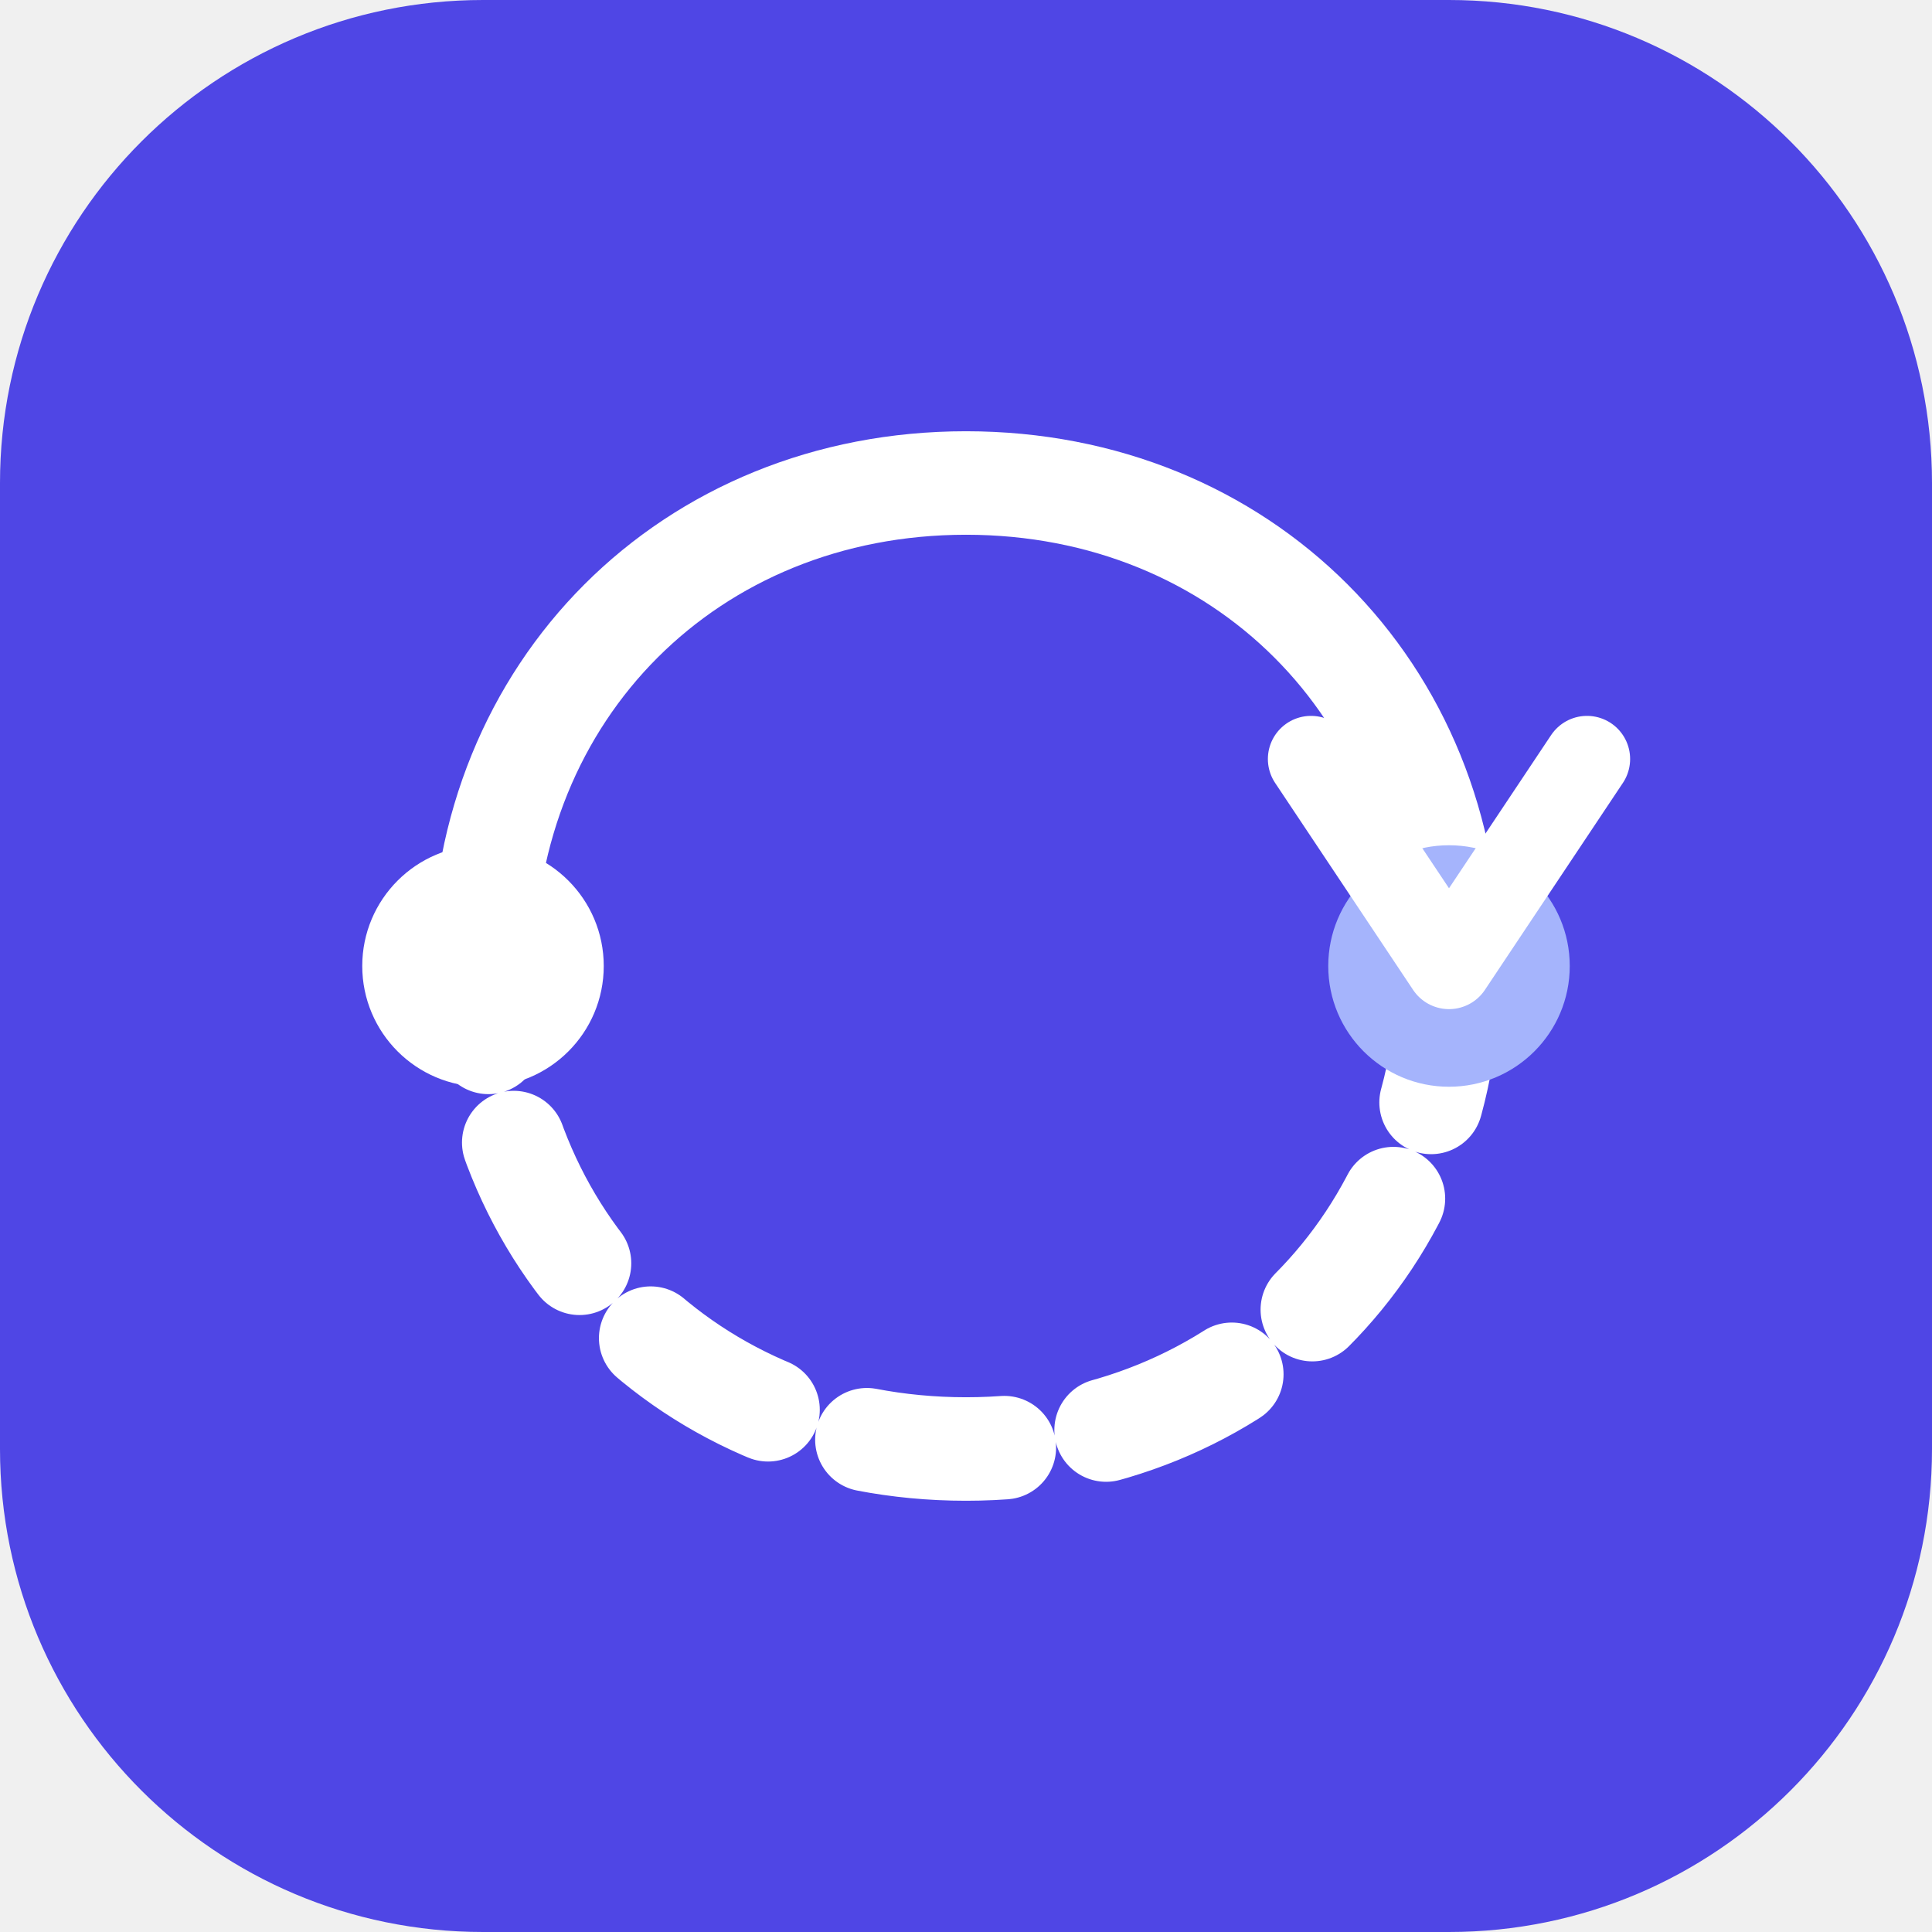
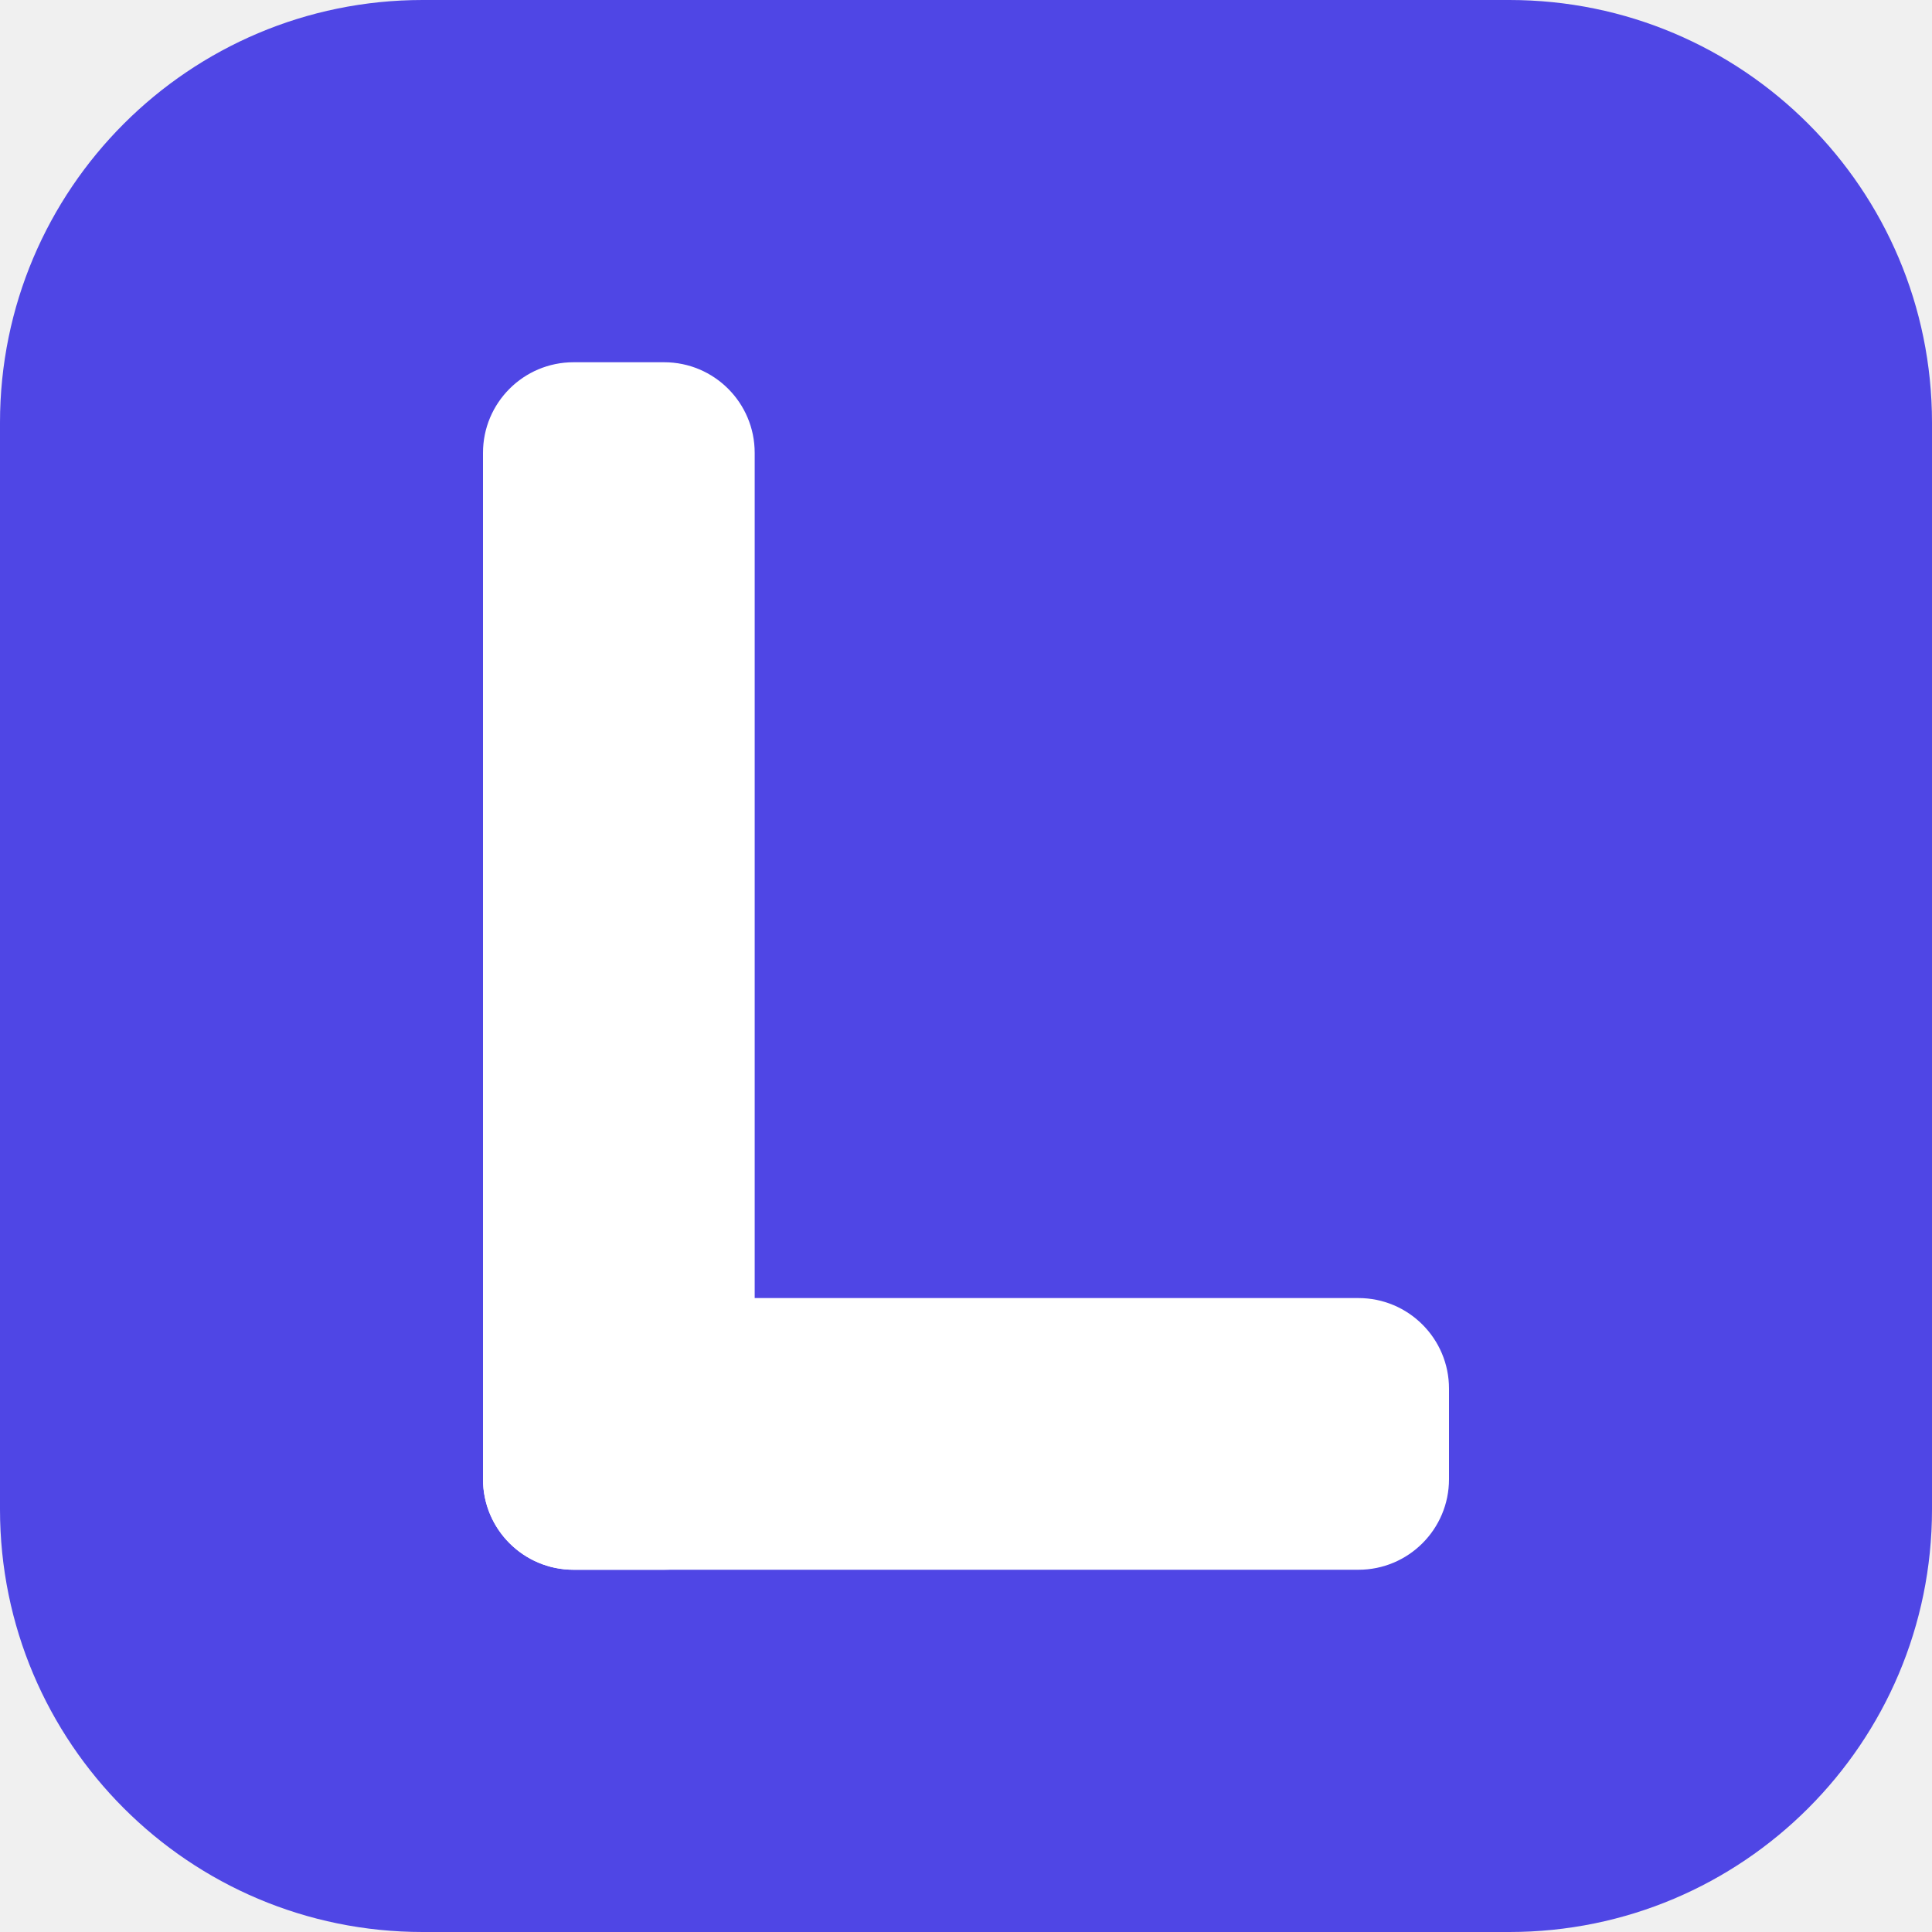
- <svg xmlns="http://www.w3.org/2000/svg" width="56" height="56" viewBox="0 0 56 56" fill="none">
-   <rect width="56" height="56" rx="14" fill="#4F46E5" />
-   <path d="M14 28 C14 20 20 14 28 14 C36 14 42 20 42 28" stroke="white" stroke-width="3" stroke-linecap="round" />
-   <path d="M42 28 C42 36 36 42 28 42 C20 42 14 36 14 28" stroke="white" stroke-width="3" stroke-linecap="round" stroke-dasharray="4 3" />
-   <circle cx="14" cy="28" r="3.5" fill="white" />
-   <circle cx="42" cy="28" r="3.5" fill="#A5B4FC" />
-   <path d="M38 22 L42 28 L46 22" stroke="white" stroke-width="2.5" stroke-linecap="round" stroke-linejoin="round" />
+ <svg xmlns="http://www.w3.org/2000/svg" width="32" height="32" viewBox="0 0 32 32" fill="none">
+   <rect width="32" height="32" rx="7" fill="#4F46E5" />
+   <rect x="8" y="6" width="4.5" height="20" rx="1.5" fill="white" />
+   <rect x="8" y="21.5" width="16" height="4.5" rx="1.5" fill="white" />
</svg>
